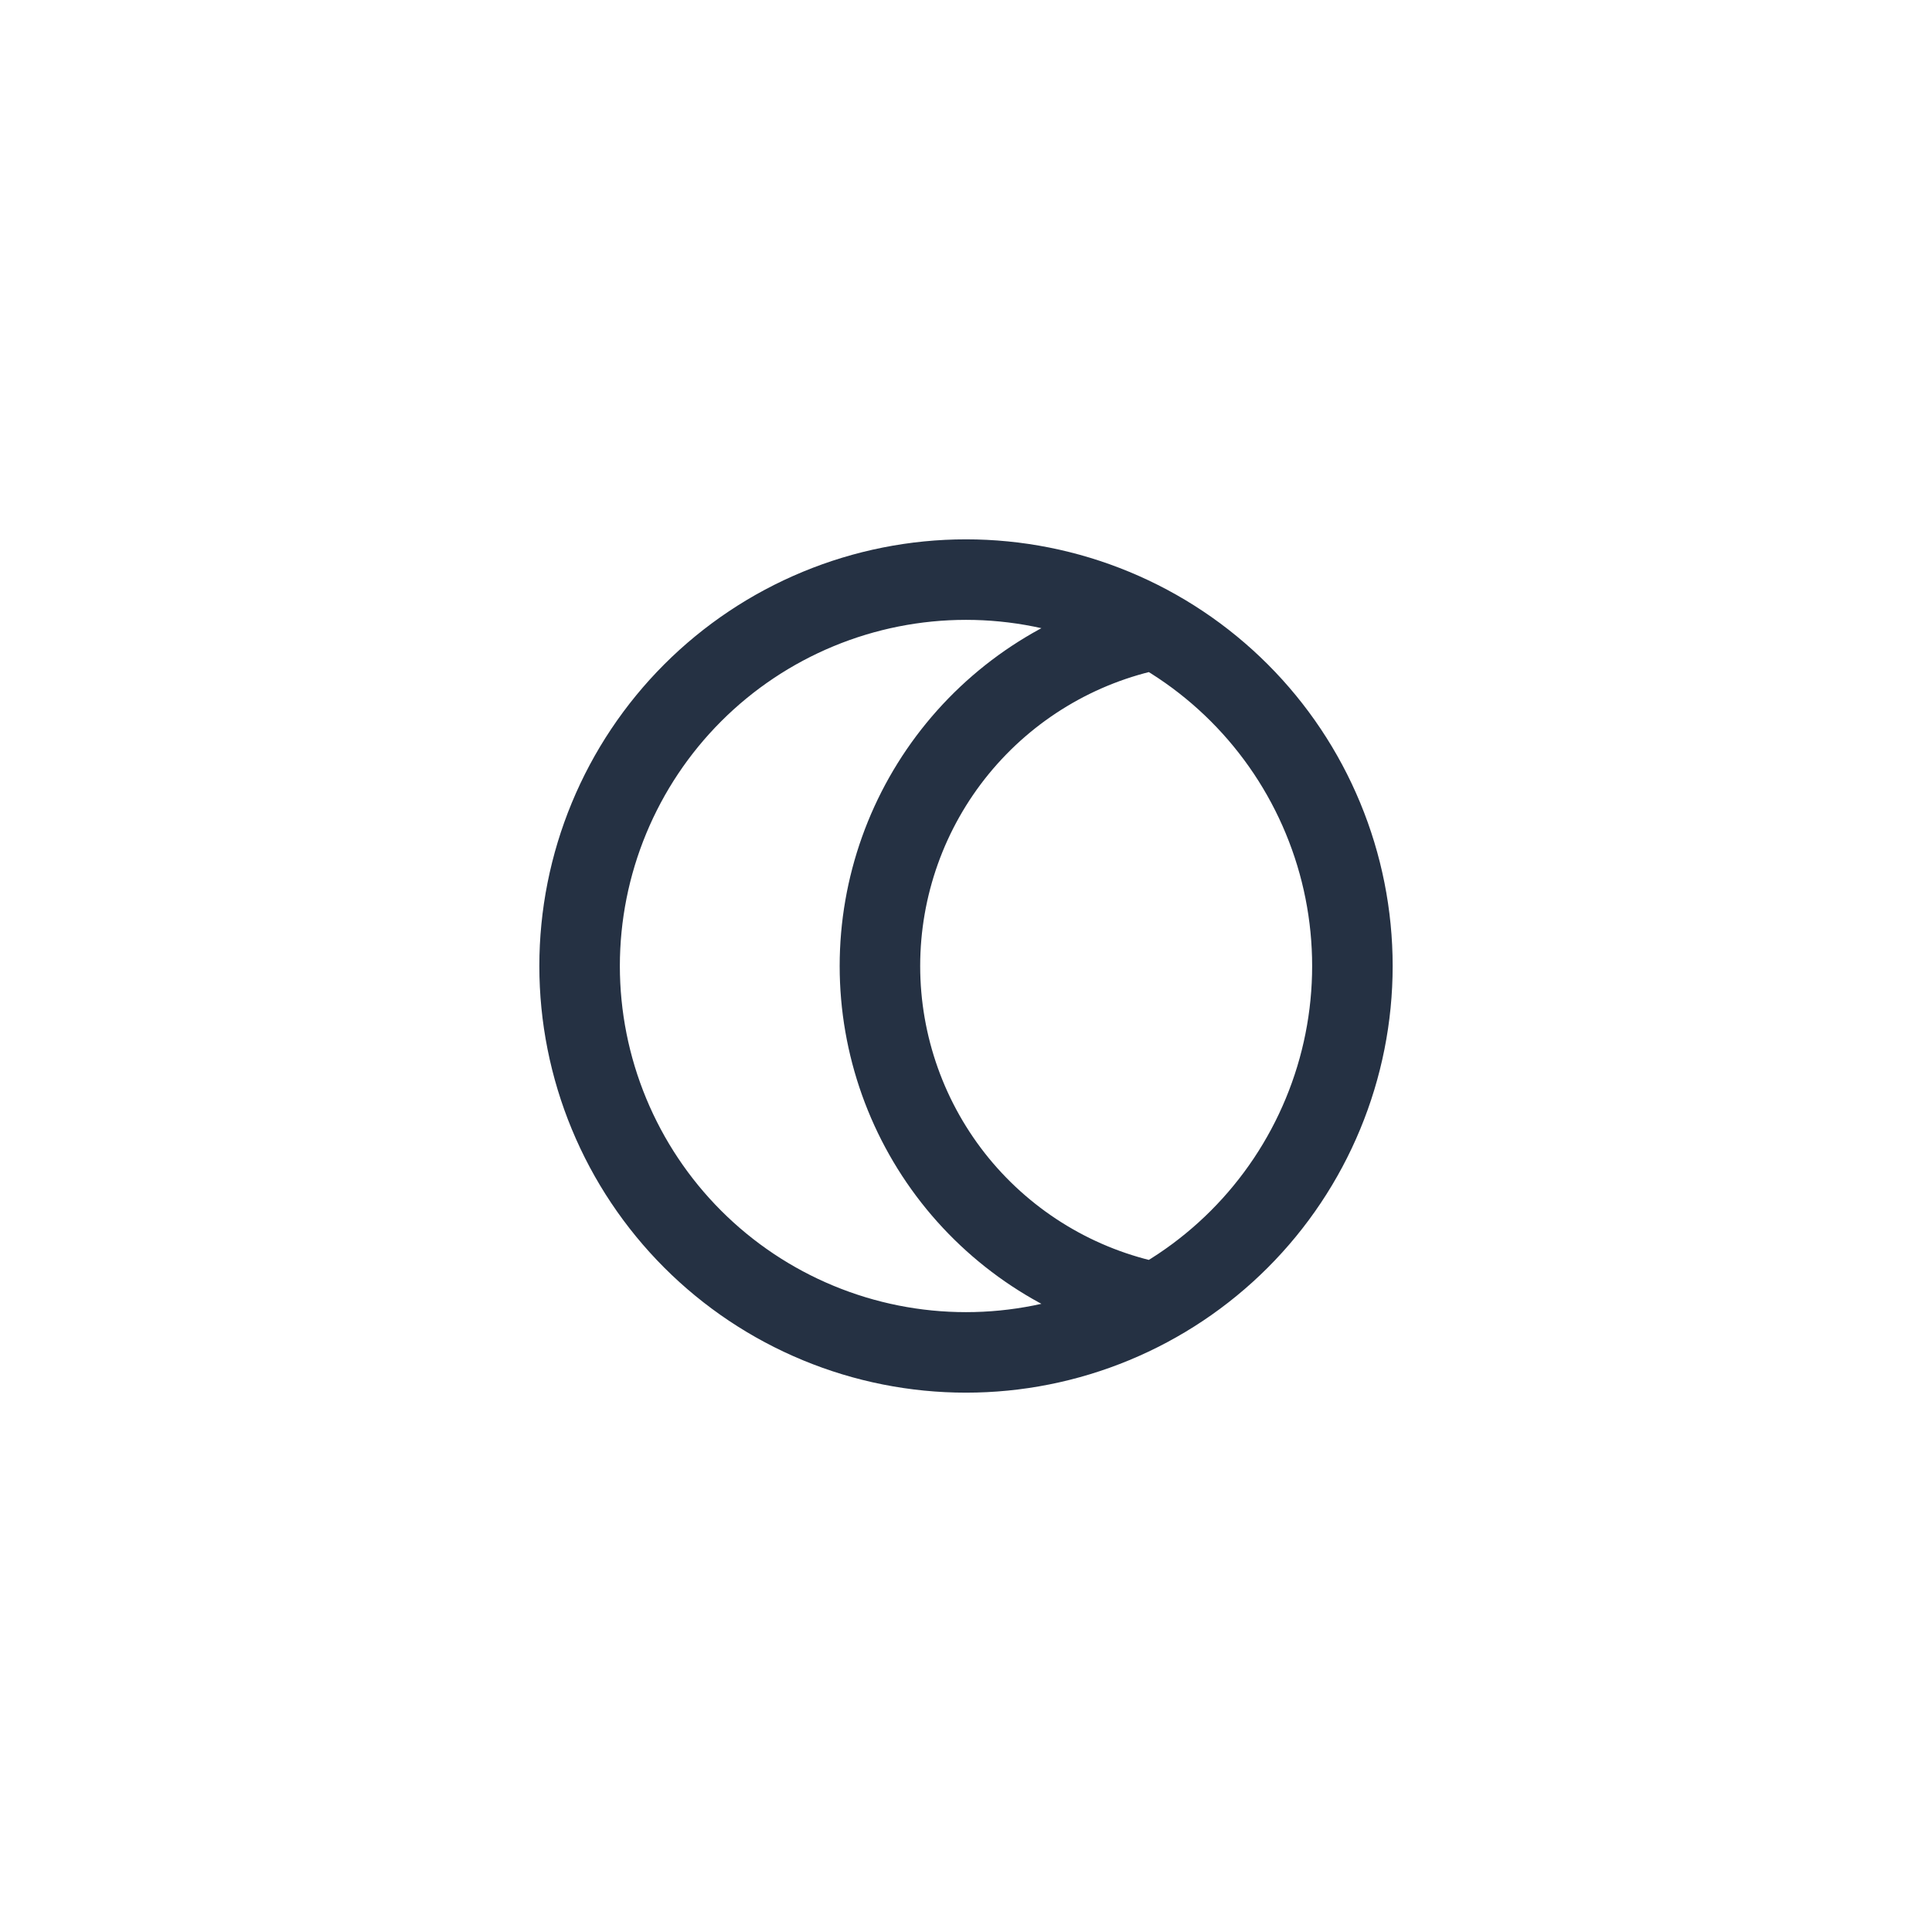
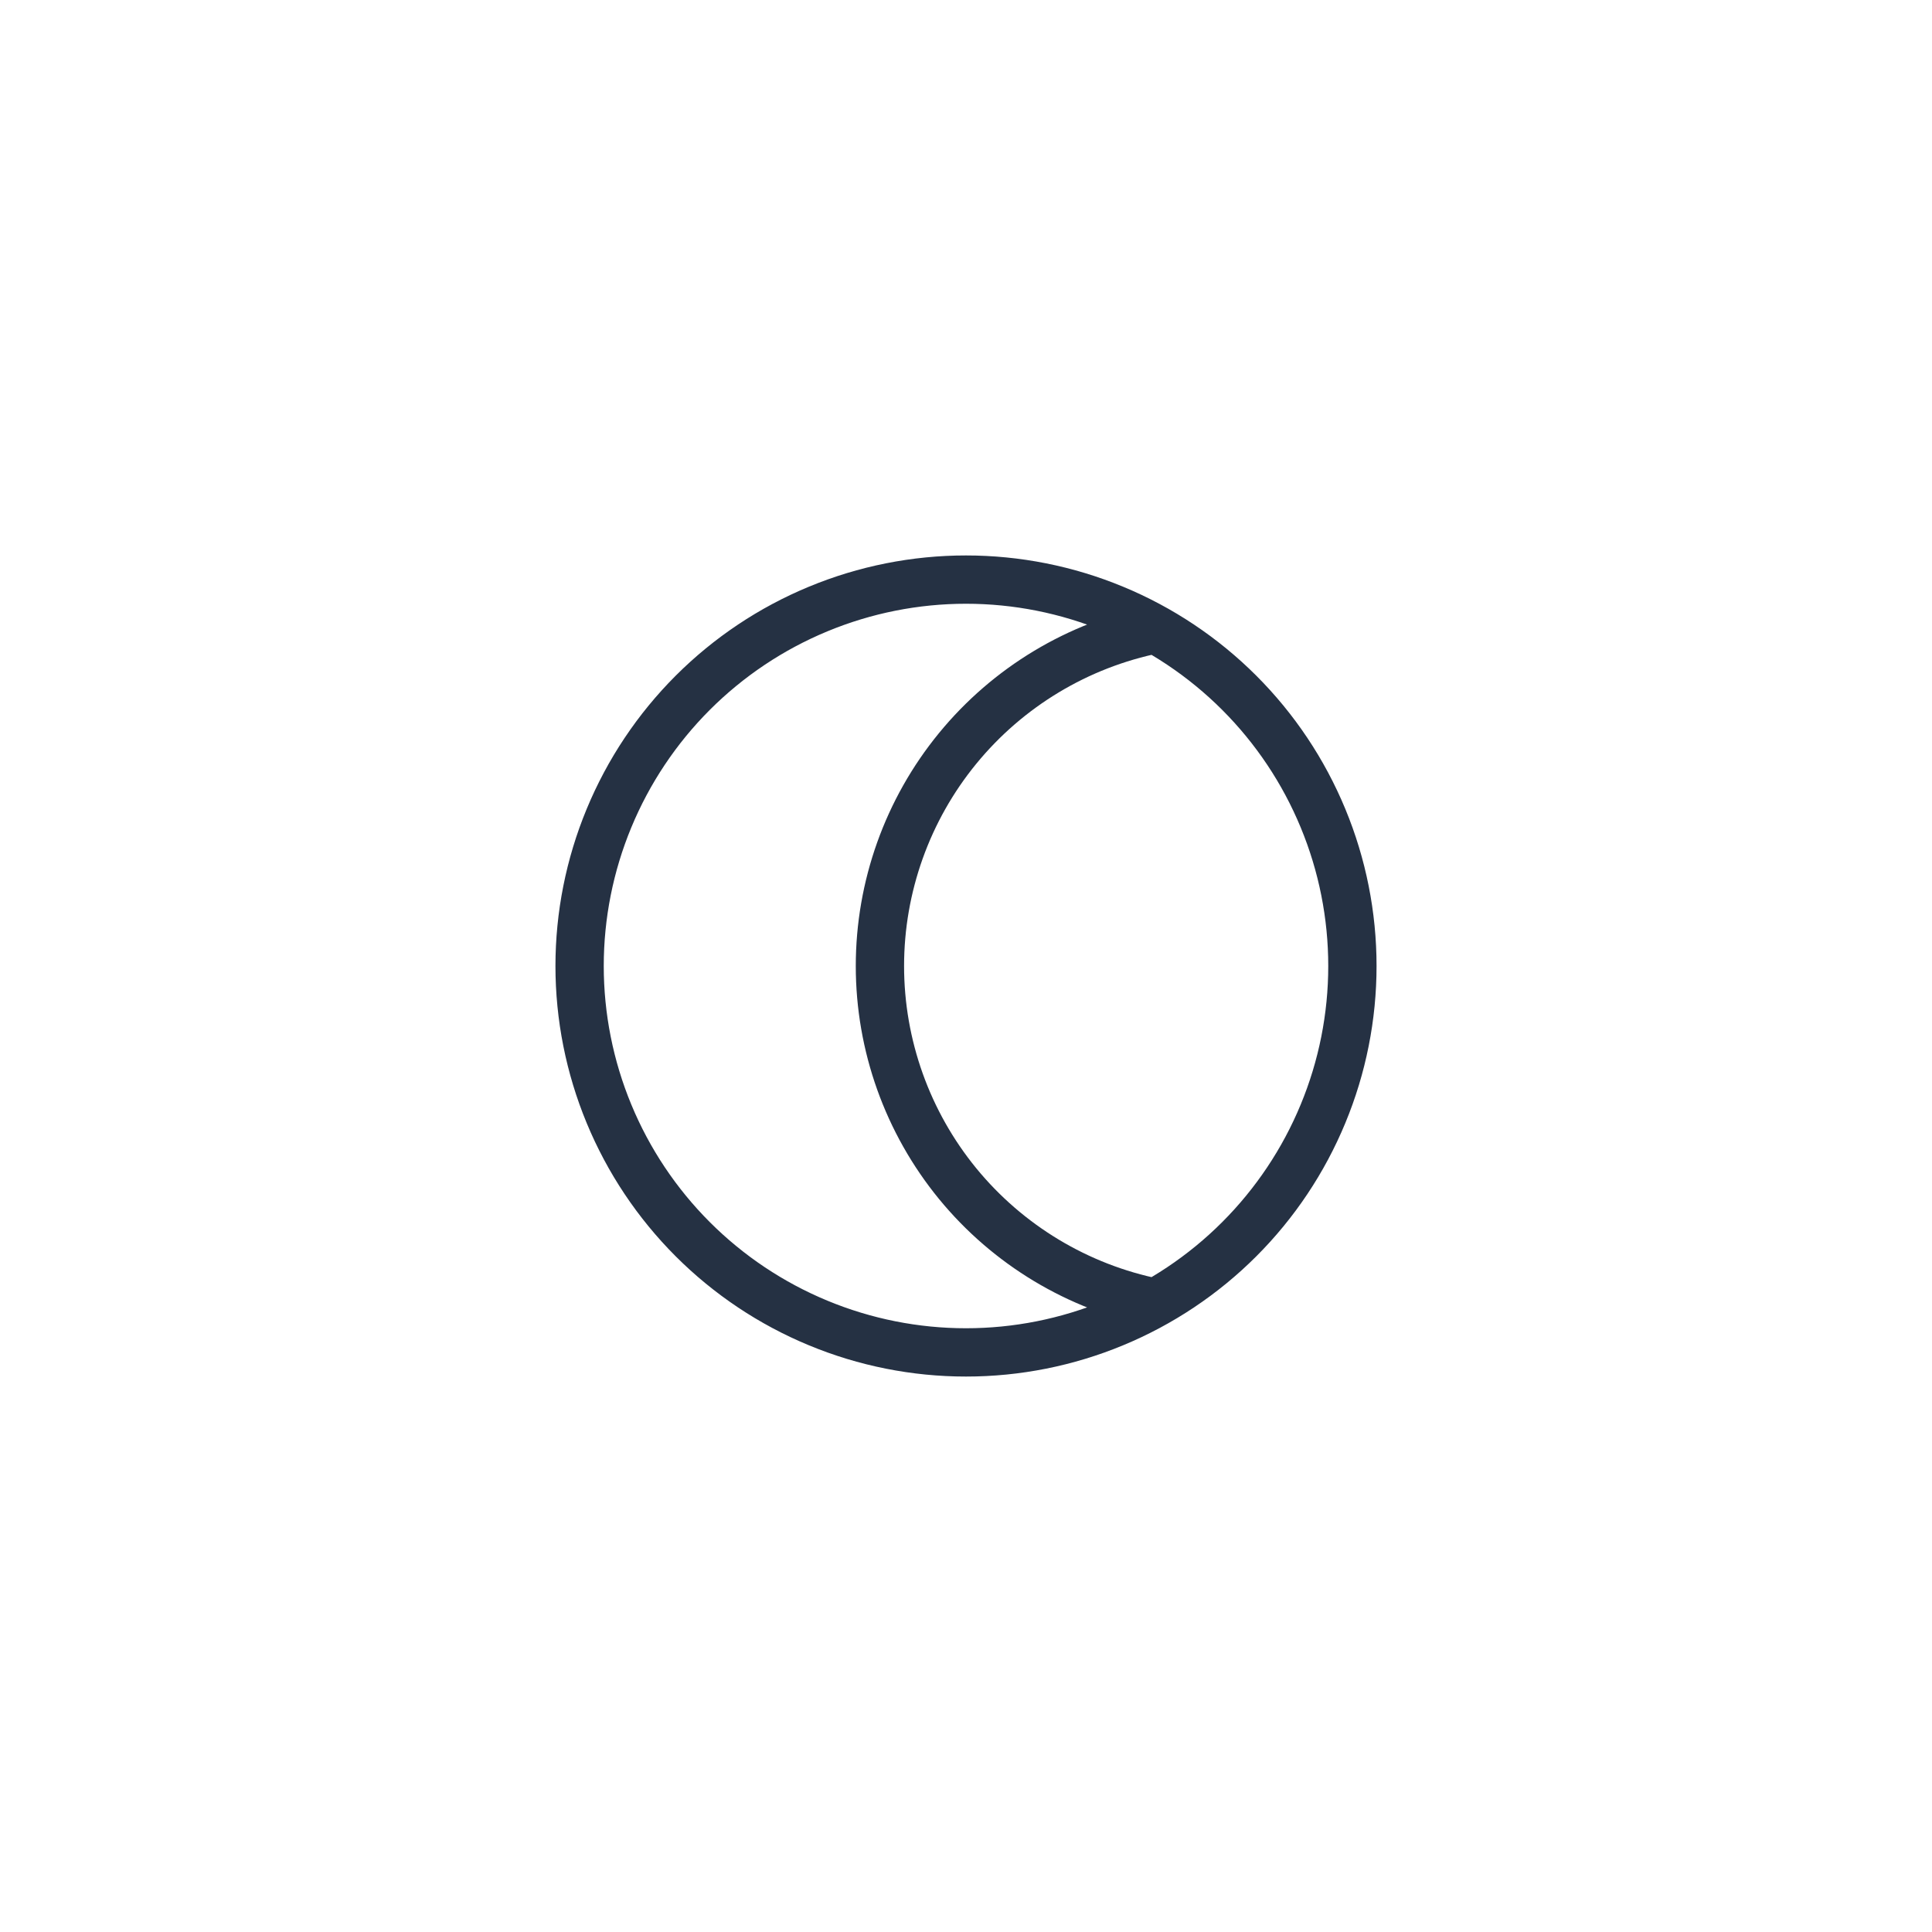
<svg xmlns="http://www.w3.org/2000/svg" width="40" height="40" viewBox="0 0 40 40" fill="none">
-   <path d="M23.927 13.028C22.317 13.352 20.868 14.224 19.827 15.495C18.787 16.765 18.218 18.357 18.218 20C18.218 21.643 18.787 23.235 19.827 24.506C20.868 25.776 22.317 26.648 23.927 26.972M12 20C12 21.051 12.207 22.091 12.609 23.061C13.011 24.032 13.6 24.914 14.343 25.657C15.086 26.4 15.968 26.989 16.939 27.391C17.909 27.793 18.949 28 20 28C21.051 28 22.091 27.793 23.061 27.391C24.032 26.989 24.914 26.4 25.657 25.657C26.4 24.914 26.989 24.032 27.391 23.061C27.793 22.091 28 21.051 28 20C28 18.949 27.793 17.909 27.391 16.939C26.989 15.968 26.4 15.086 25.657 14.343C24.914 13.6 24.032 13.011 23.061 12.609C22.091 12.207 21.051 12 20 12C18.949 12 17.909 12.207 16.939 12.609C15.968 13.011 15.086 13.6 14.343 14.343C13.6 15.086 13.011 15.968 12.609 16.939C12.207 17.909 12 18.949 12 20Z" stroke="#253143" stroke-width="1.667" strokeLinecap="round" strokeLinejoin="round" />
+   <path d="M23.927 13.028C22.317 13.352 20.868 14.224 19.827 15.495C18.787 16.765 18.218 18.357 18.218 20C18.218 21.643 18.787 23.235 19.827 24.506C20.868 25.776 22.317 26.648 23.927 26.972M12 20C12 21.051 12.207 22.091 12.609 23.061C13.011 24.032 13.6 24.914 14.343 25.657C15.086 26.4 15.968 26.989 16.939 27.391C17.909 27.793 18.949 28 20 28C21.051 28 22.091 27.793 23.061 27.391C24.032 26.989 24.914 26.4 25.657 25.657C26.4 24.914 26.989 24.032 27.391 23.061C27.793 22.091 28 21.051 28 20C28 18.949 27.793 17.909 27.391 16.939C26.989 15.968 26.4 15.086 25.657 14.343C24.914 13.6 24.032 13.011 23.061 12.609C22.091 12.207 21.051 12 20 12C18.949 12 17.909 12.207 16.939 12.609C15.968 13.011 15.086 13.6 14.343 14.343C13.6 15.086 13.011 15.968 12.609 16.939C12.207 17.909 12 18.949 12 20Z" stroke="#253143" strokeWidth="1.667" strokeLinecap="round" strokeLinejoin="round" />
</svg>
